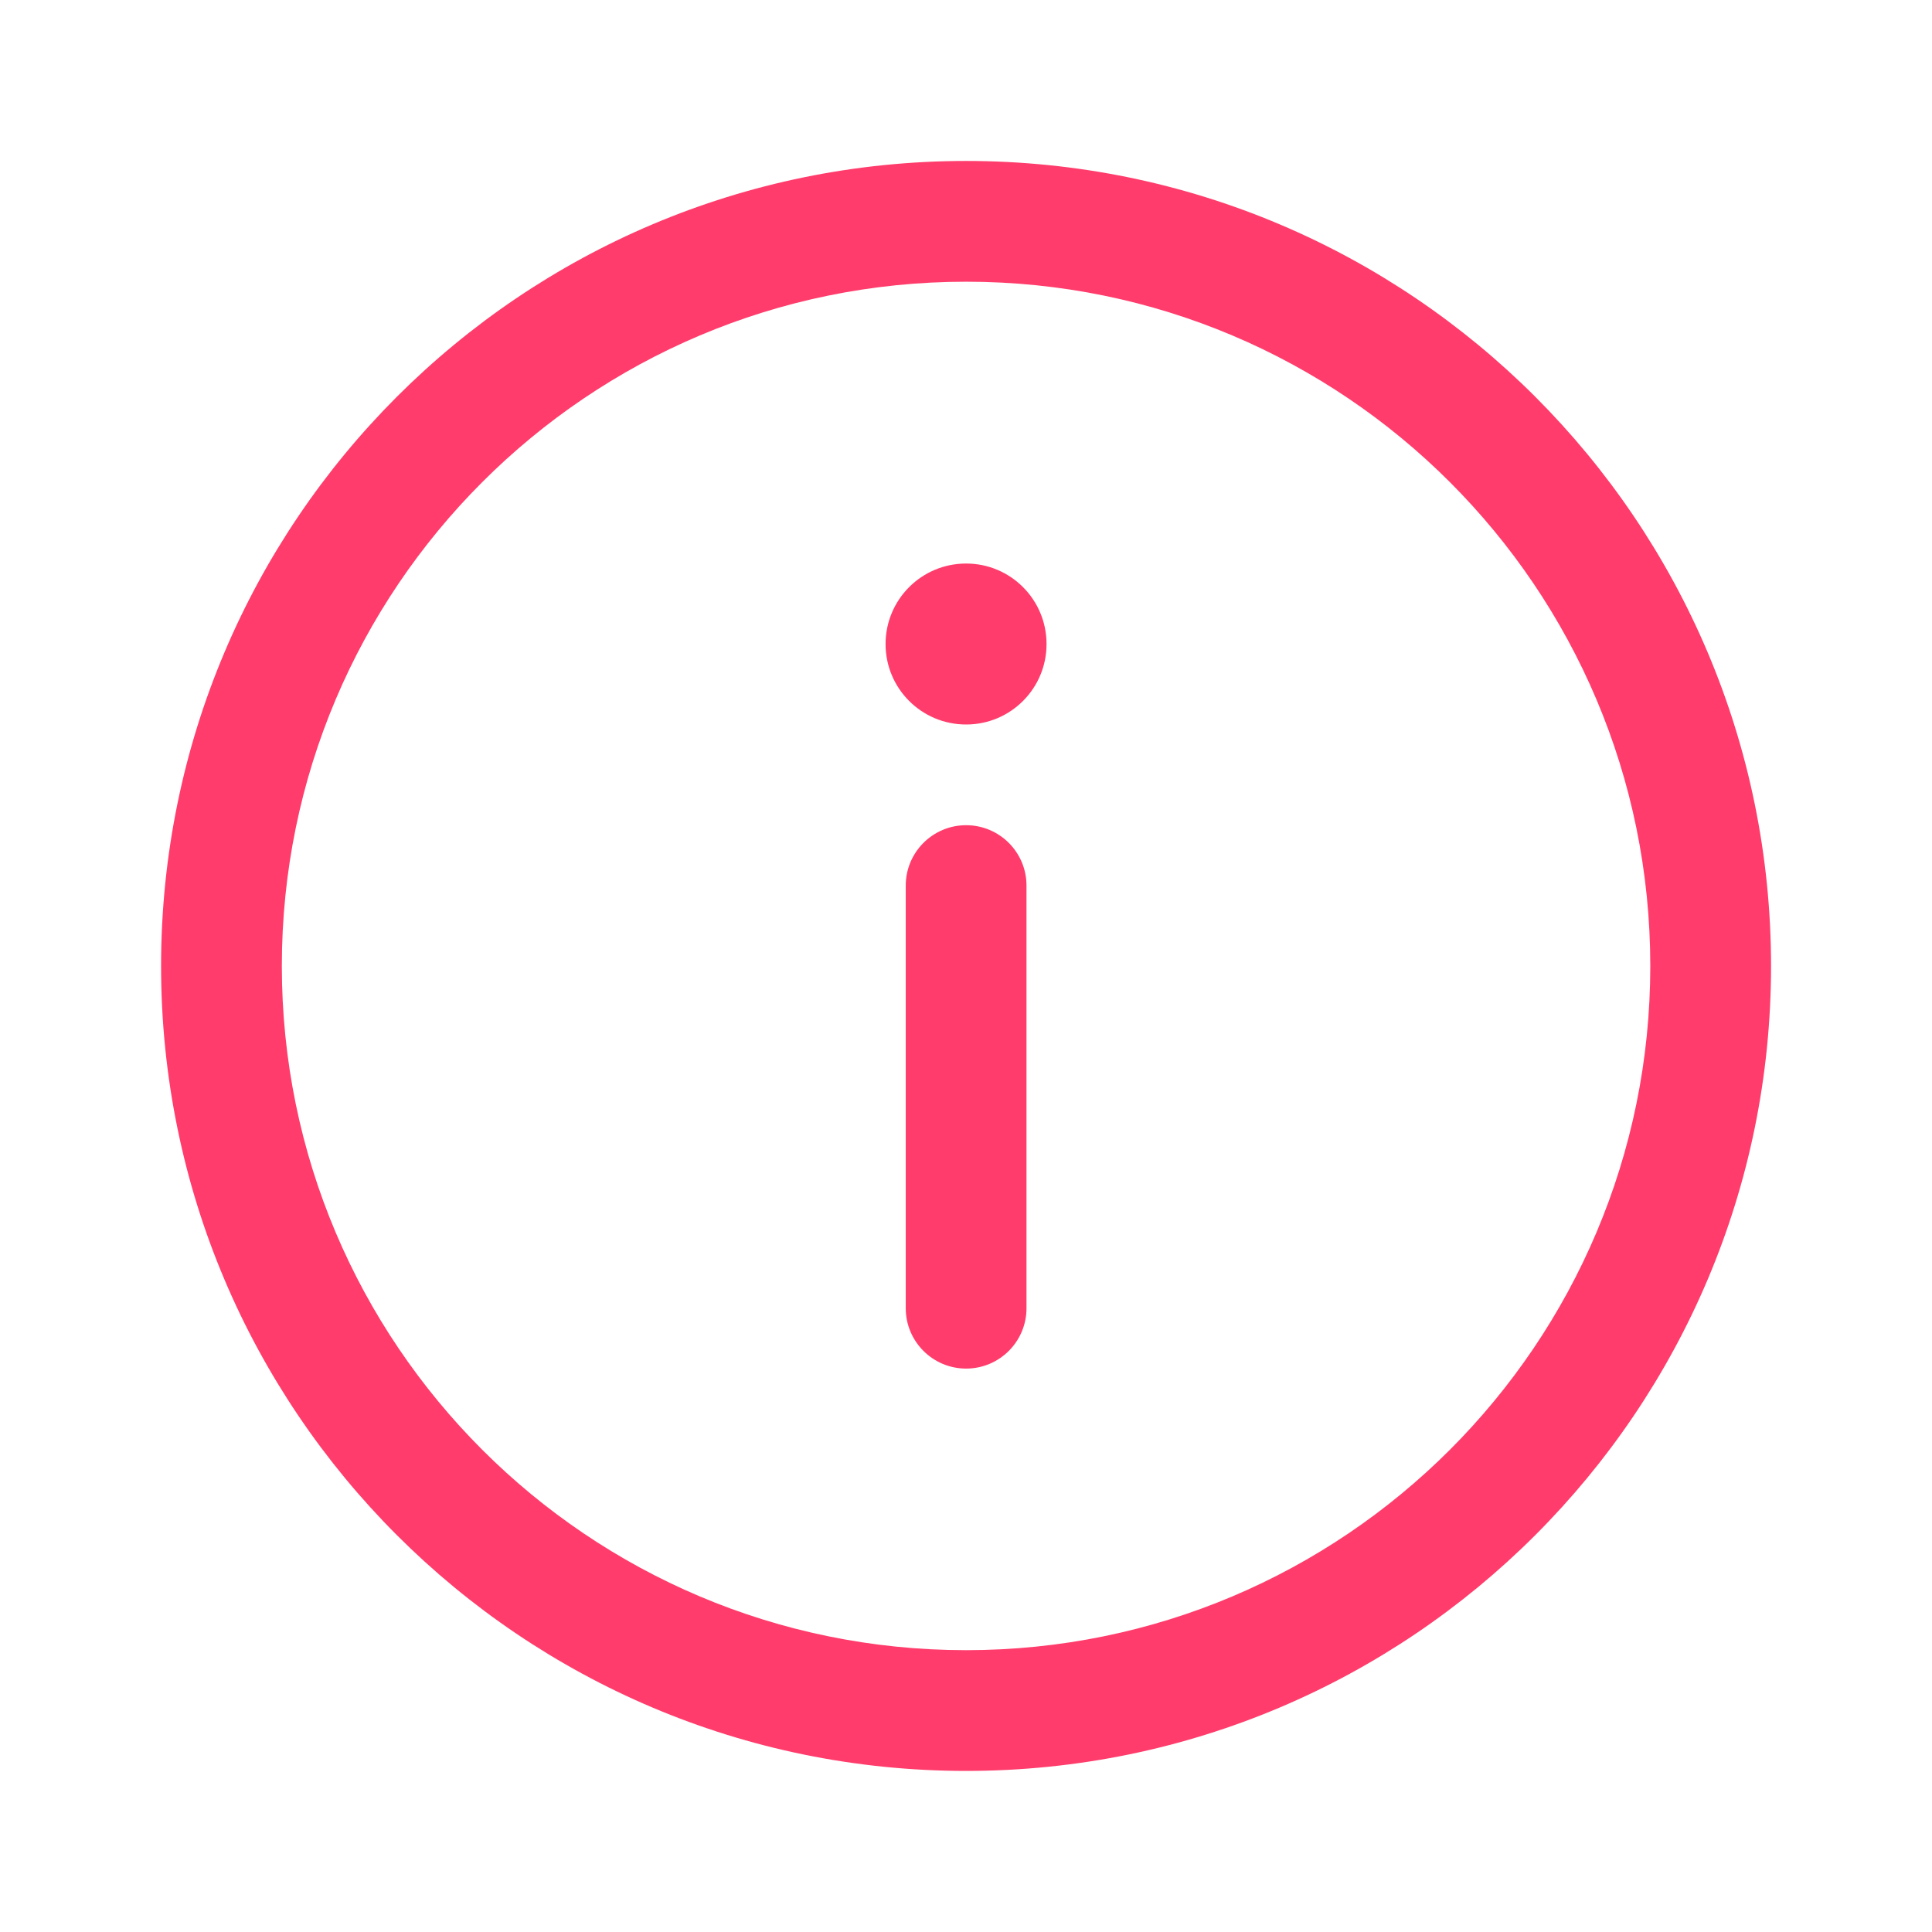
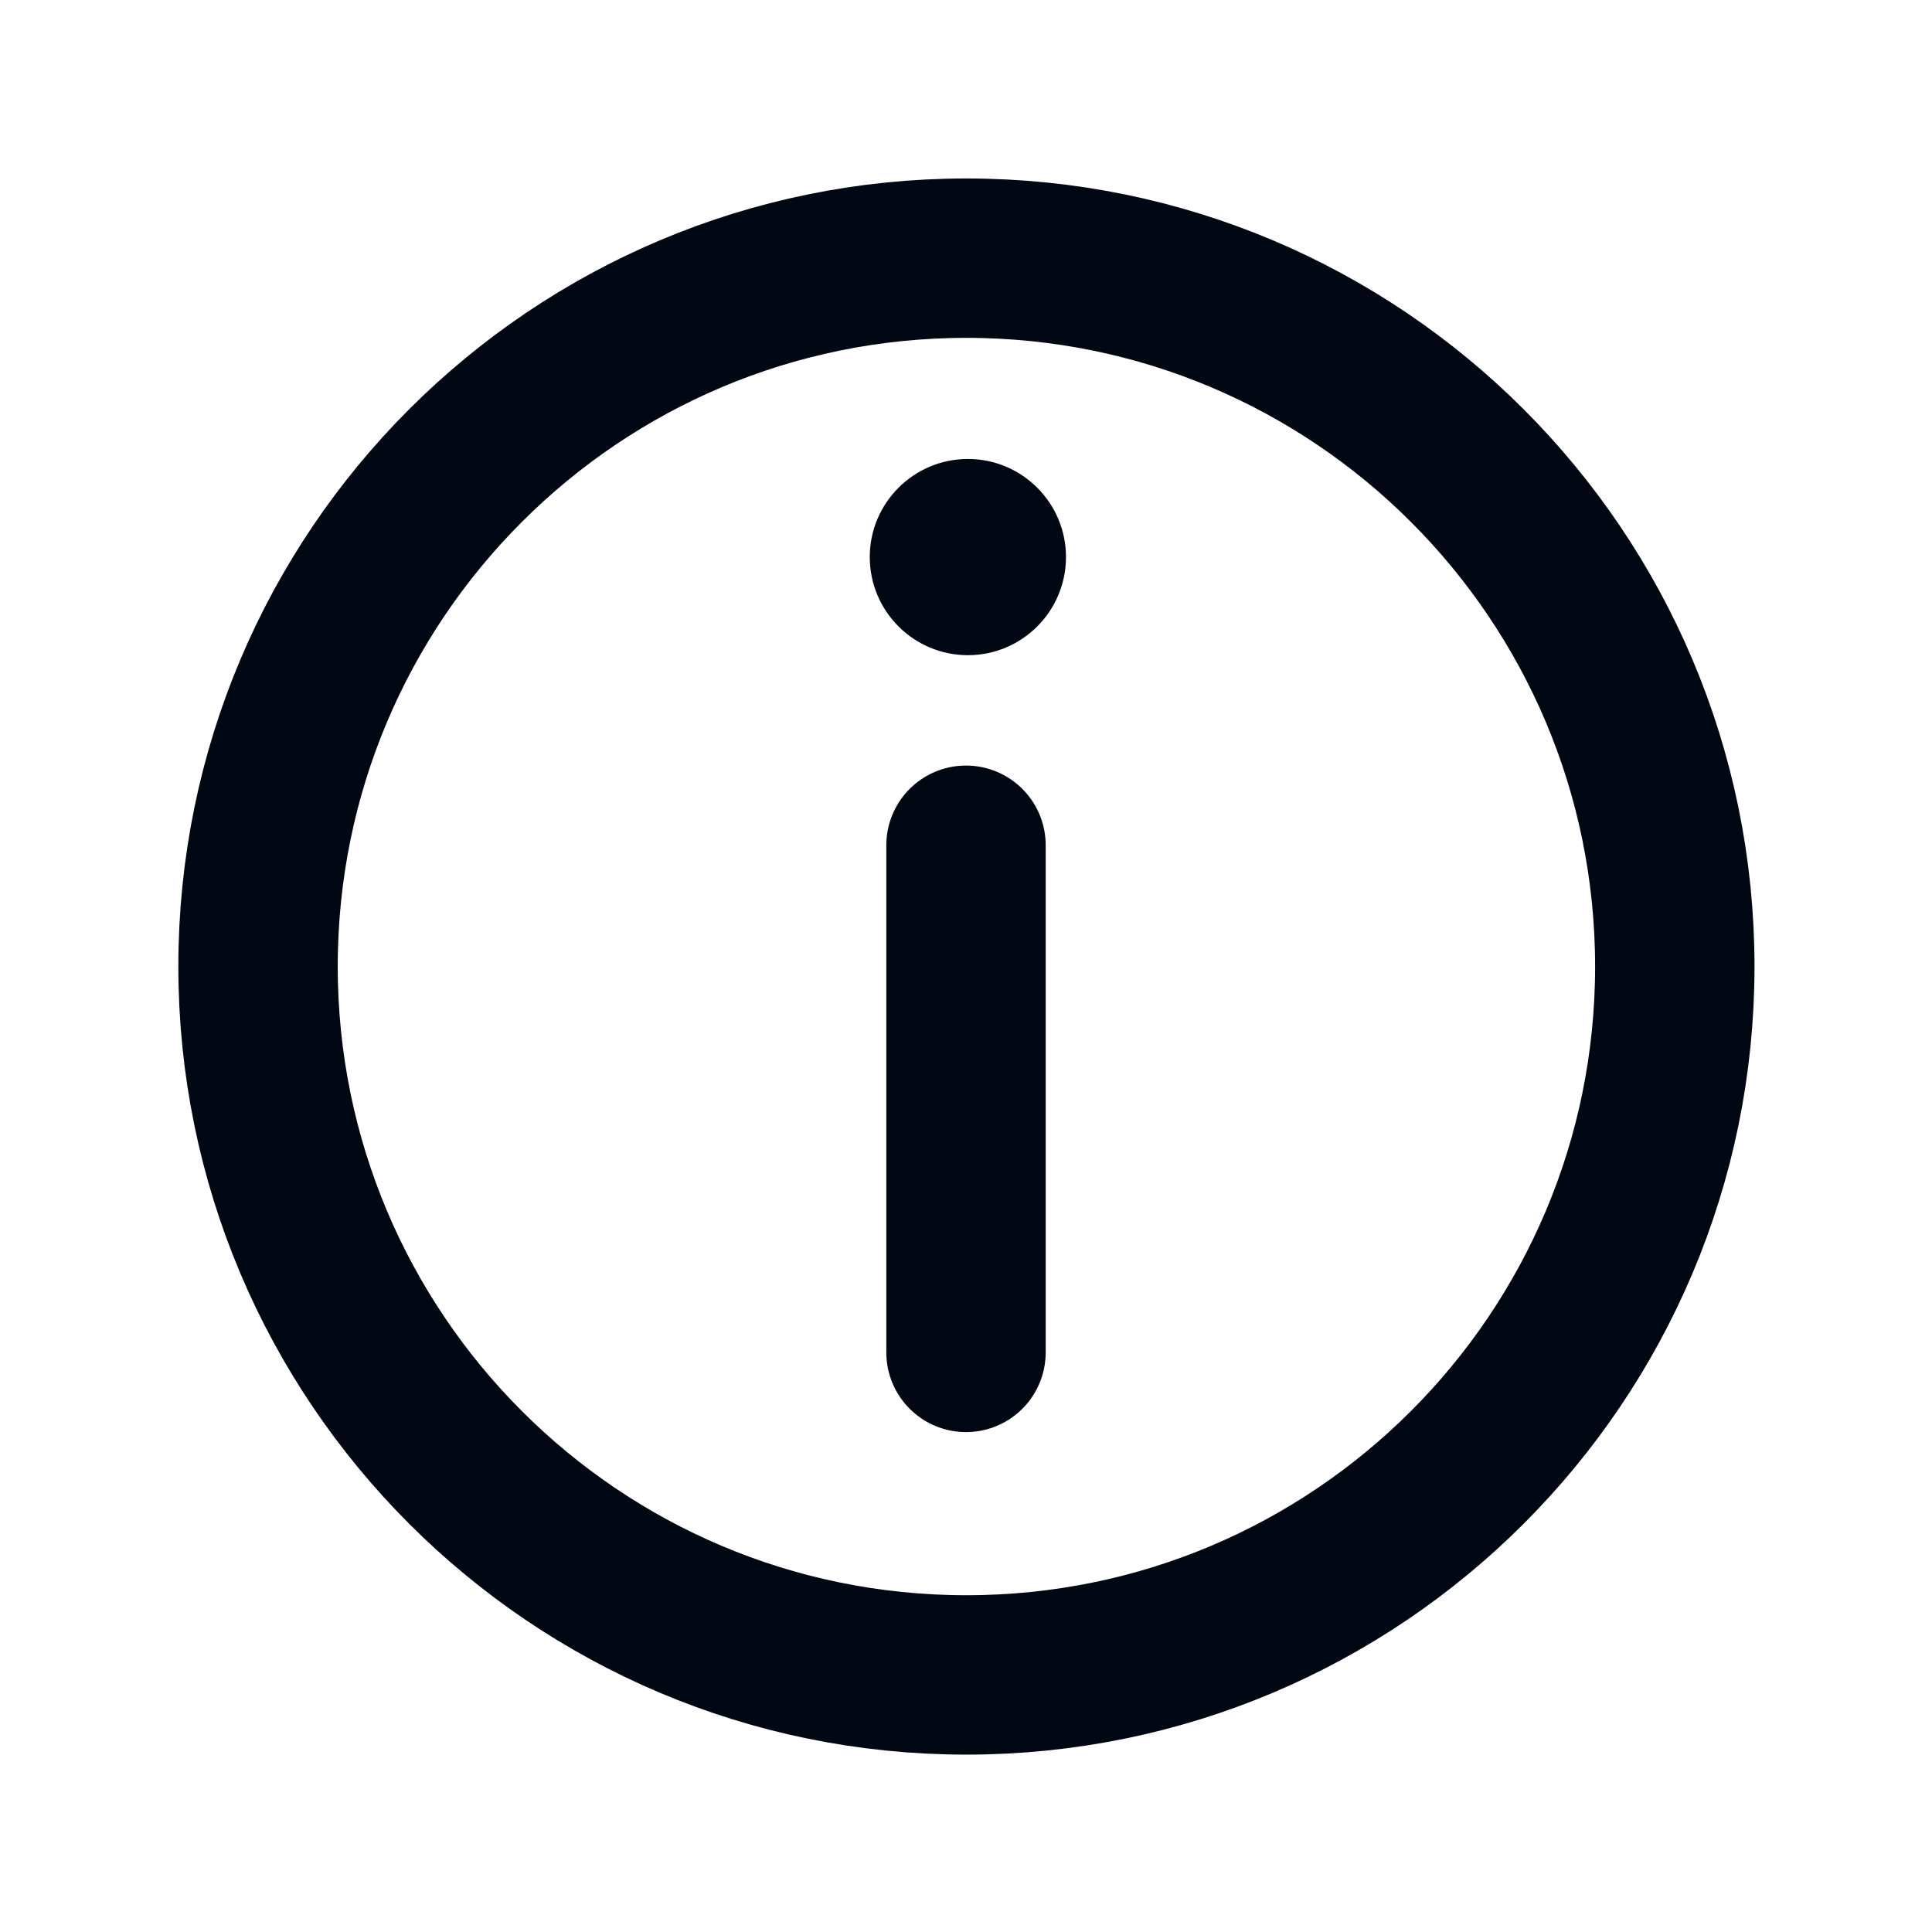
- <svg xmlns="http://www.w3.org/2000/svg" width="16" height="16" viewBox="0 0 16 16" fill="none" color="#FF3C6B">
-   <path d="M8.001 6.834C8.277 6.834 8.501 7.058 8.501 7.334V10.834C8.501 11.11 8.277 11.334 8.001 11.334C7.725 11.334 7.501 11.11 7.501 10.834V7.334C7.501 7.058 7.725 6.834 8.001 6.834ZM8.001 6C8.369 6 8.667 5.702 8.667 5.334C8.667 4.965 8.369 4.667 8.001 4.667C7.632 4.667 7.334 4.965 7.334 5.334C7.334 5.702 7.632 6 8.001 6Z" fill="currentColor" />
-   <path fill-rule="evenodd" clip-rule="evenodd" d="M8.001 14.666C11.682 14.666 14.667 11.681 14.667 8C14.667 4.318 11.682 1.333 8.001 1.333C4.319 1.333 1.334 4.318 1.334 8C1.334 11.681 4.319 14.666 8.001 14.666ZM8.001 13.666C11.13 13.666 13.667 11.129 13.667 8C13.667 4.87 11.13 2.333 8.001 2.333C4.871 2.333 2.334 4.87 2.334 8C2.334 11.129 4.871 13.666 8.001 13.666Z" fill="currentColor" />
+ <svg xmlns="http://www.w3.org/2000/svg" width="16" height="16" viewBox="0 0 16 16" fill="none" color="#010713">
+   <path d="M8.003 13.871C11.243 13.871 13.87 11.244 13.87 8.004C13.87 4.764 11.243 2.138 8.003 2.138C4.763 2.138 2.137 4.764 2.137 8.004C2.137 11.244 4.763 13.871 8.003 13.871Z" stroke="currentColor" stroke-width="1.32" />
+   <path d="M8.016 5.426C8.464 5.426 8.828 5.062 8.828 4.613C8.828 4.165 8.464 3.801 8.016 3.801C7.567 3.801 7.203 4.165 7.203 4.613C7.203 5.062 7.567 5.426 8.016 5.426Z" fill="currentColor" />
+   <path d="M8 7V11.2" stroke="currentColor" stroke-width="1.32" stroke-linecap="round" />
</svg>
